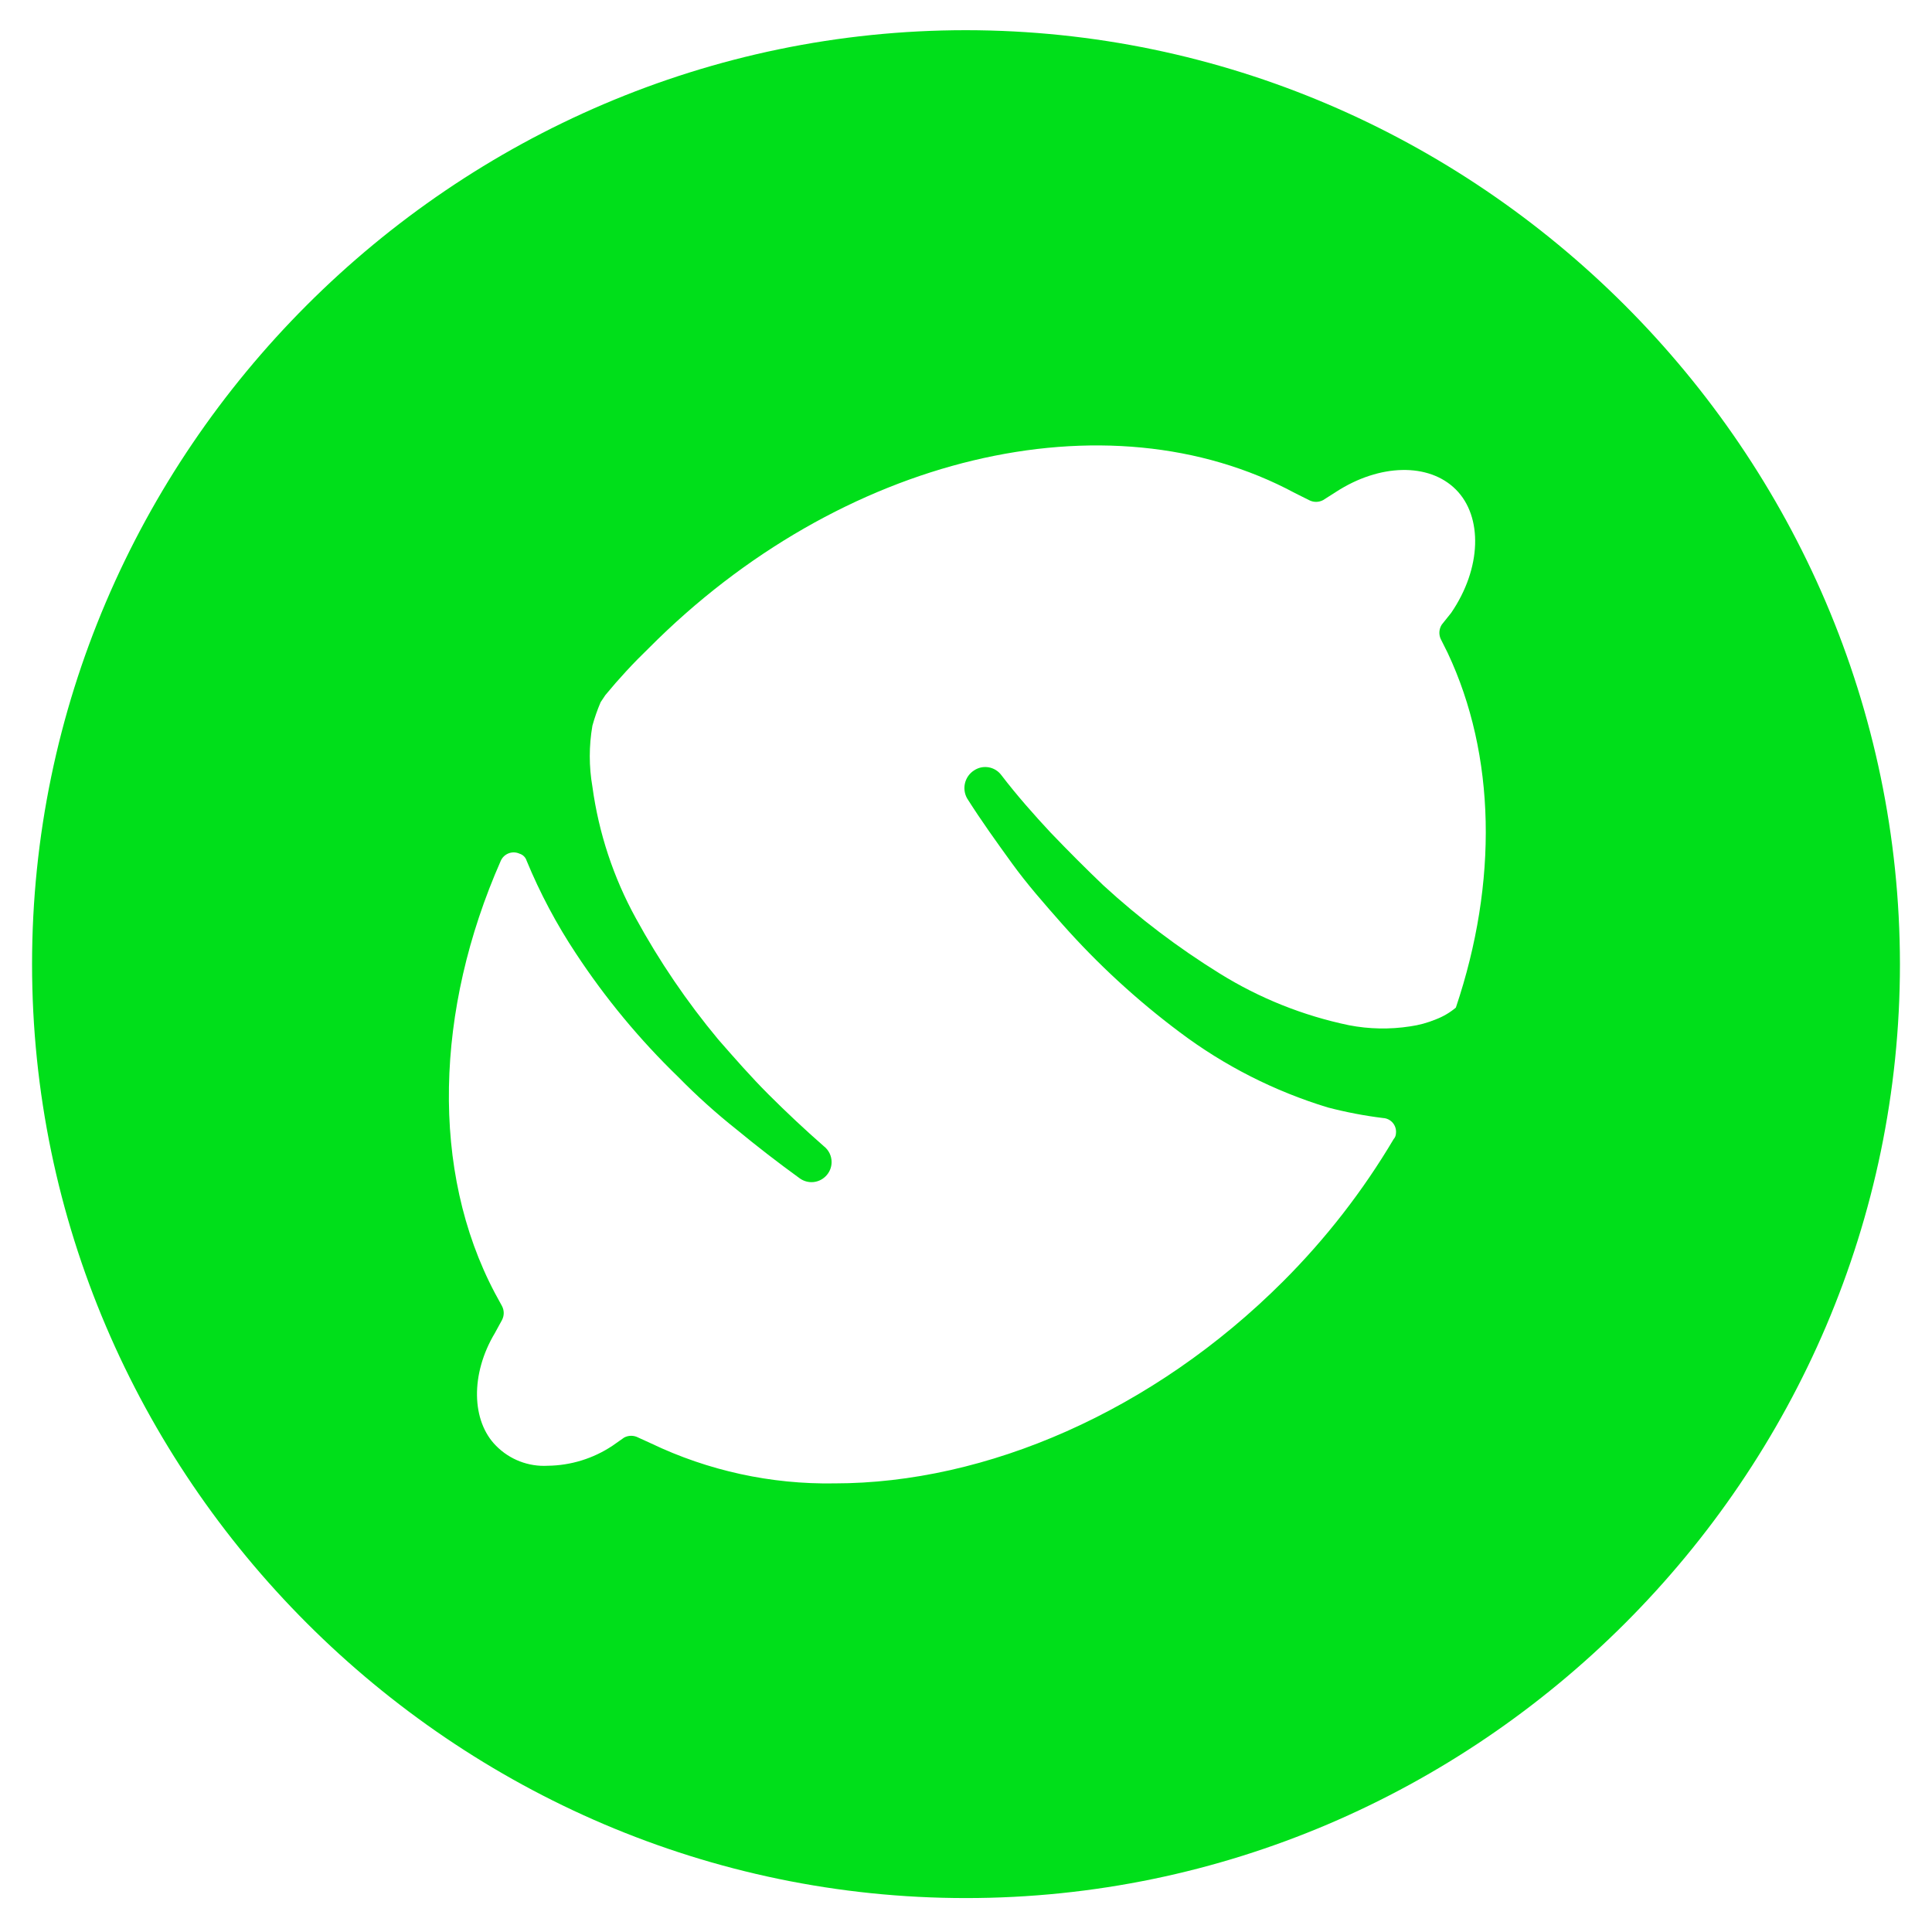
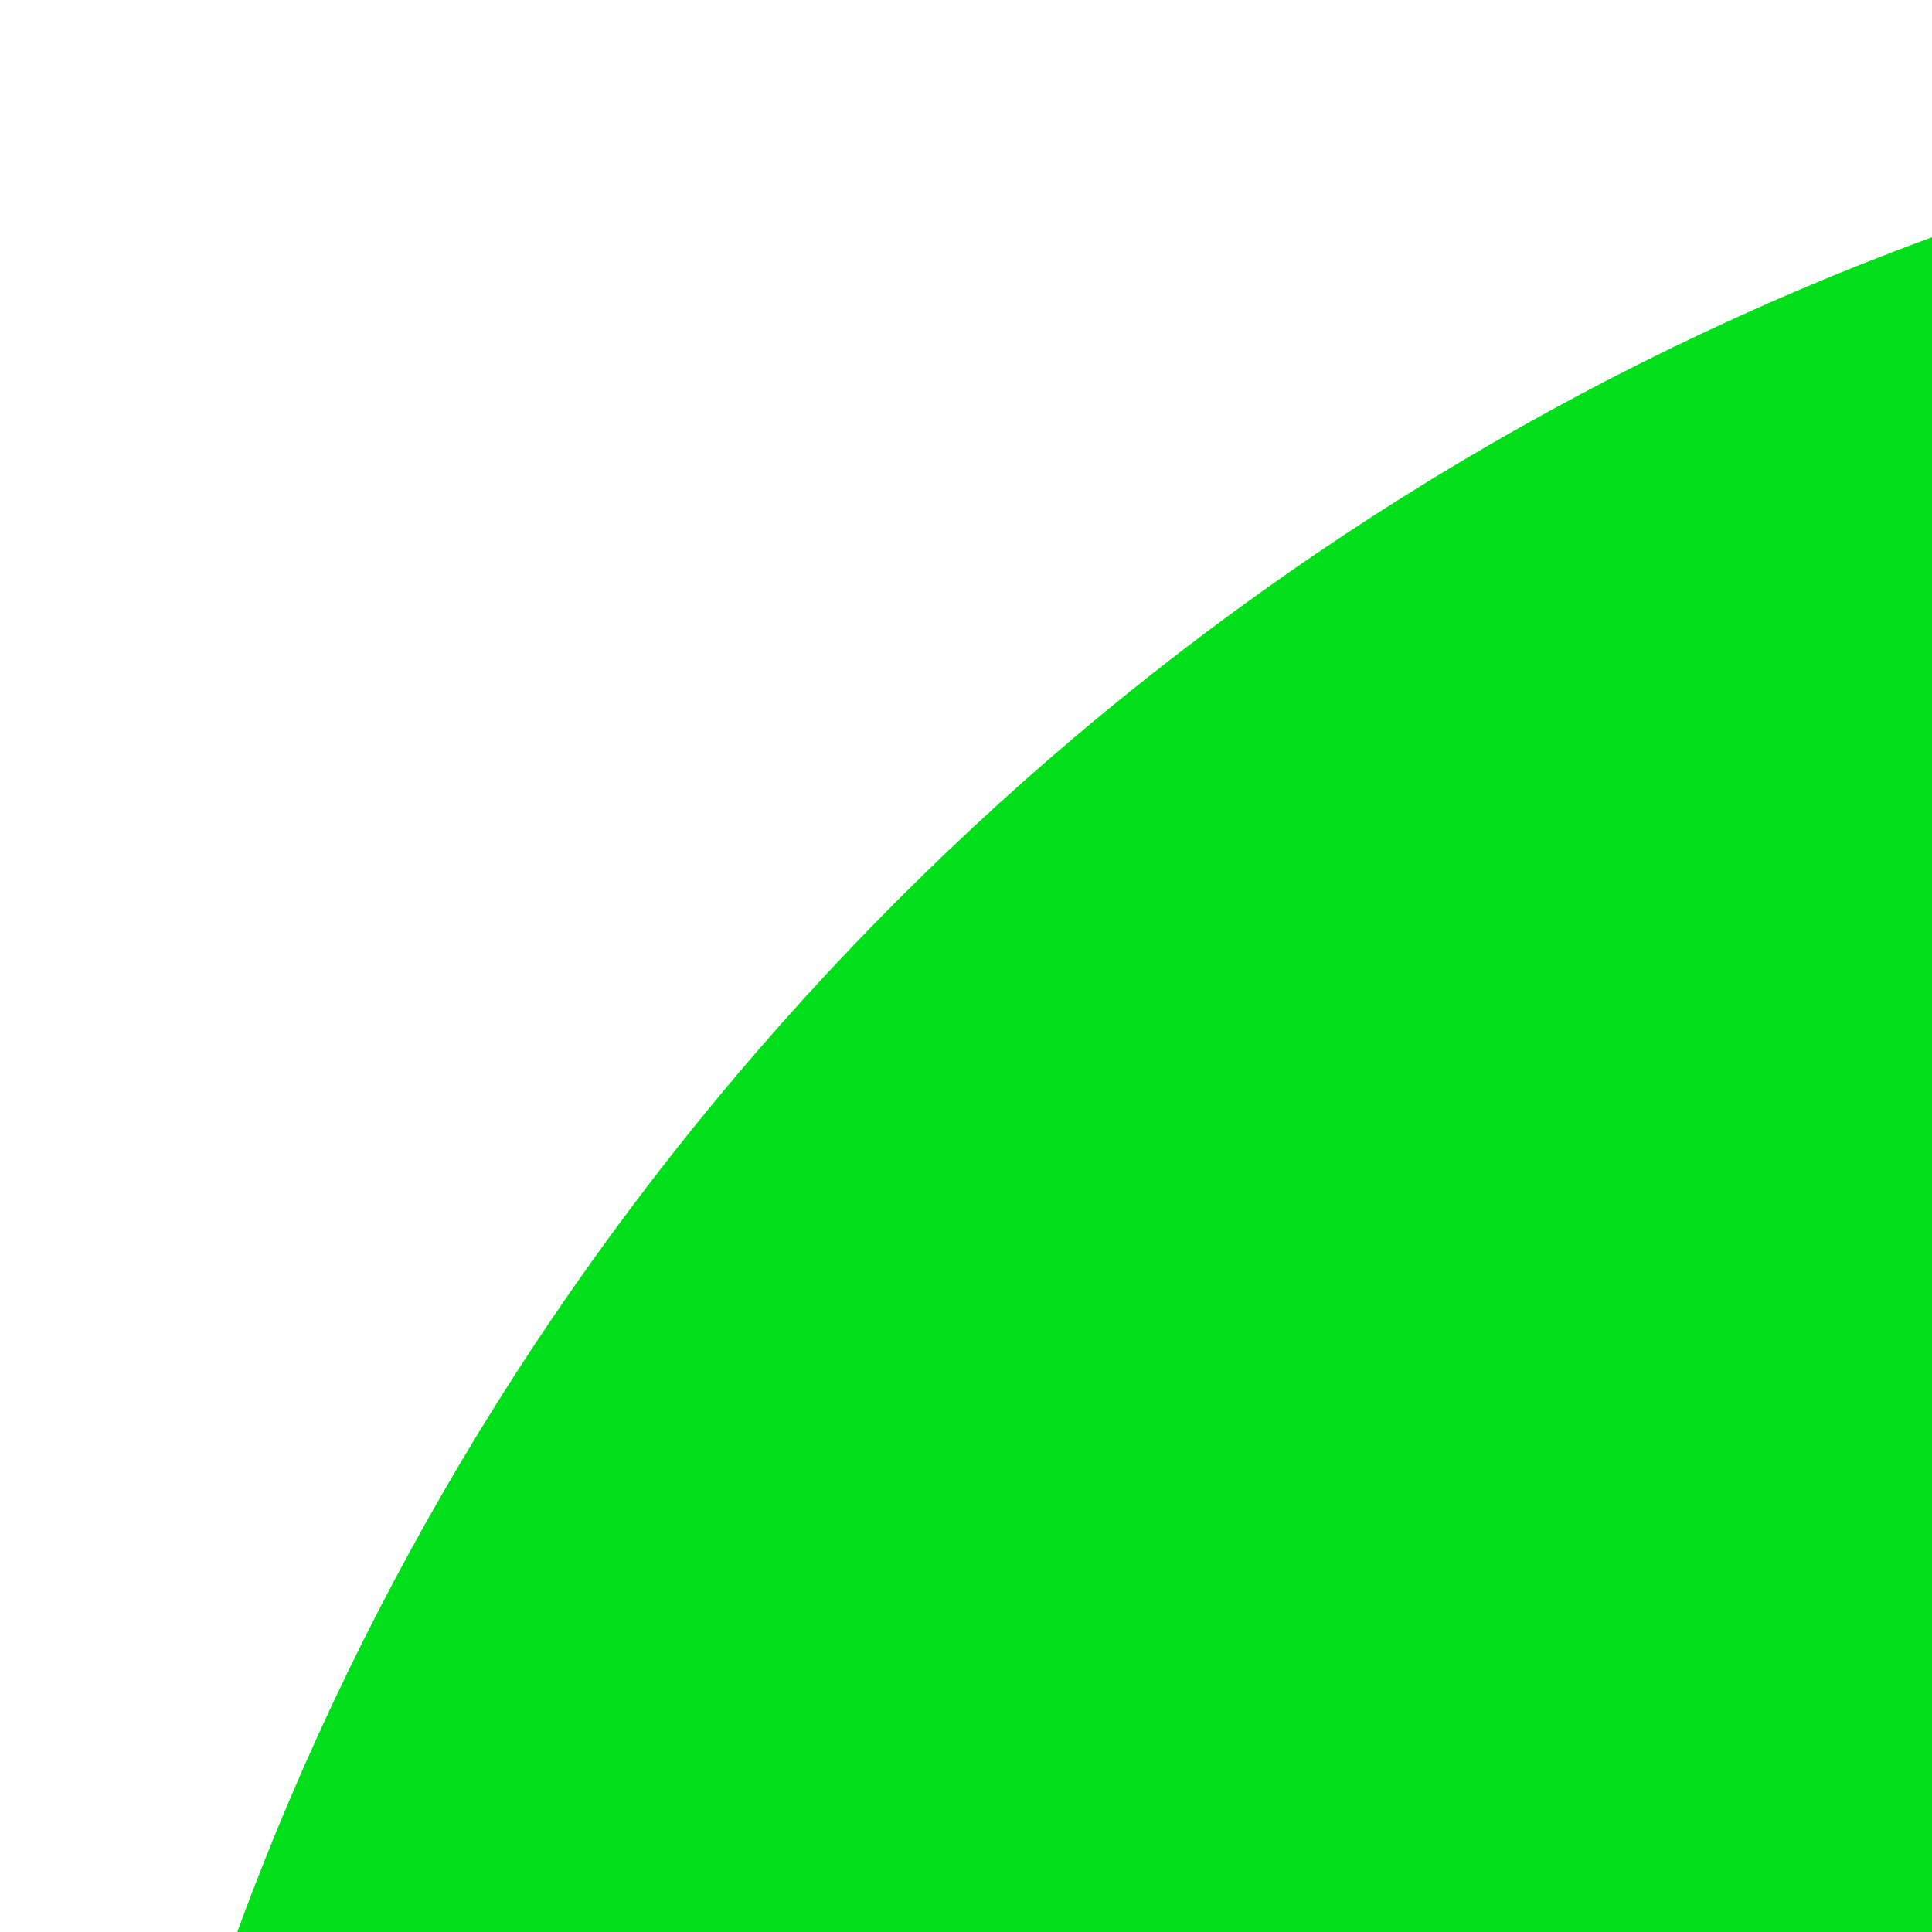
<svg xmlns="http://www.w3.org/2000/svg" viewBox="0 0 128 128">
-   <path fill="#00df1a" fill-rule="nonzero" d="M64 2C30.056 2 2.124 29.932 2.124 63.876S30.056 125.752 64 125.752s61.876-27.932 61.876-61.876C125.846 29.943 97.933 2.03 64 2m32.456 64.756a4.6 4.6 0 0 1-1.323.778 7 7 0 0 1-1.713.467 11.8 11.8 0 0 1-4.047-.077 26.4 26.4 0 0 1-8.561-3.425 51.4 51.4 0 0 1-7.706-5.837q-1.712-1.635-3.502-3.503c-1.09-1.167-2.257-2.49-3.269-3.814a1.33 1.33 0 0 0-1.79-.31 1.39 1.39 0 0 0-.467 1.867c.934 1.479 1.946 2.88 2.957 4.28s2.18 2.725 3.347 4.048a52 52 0 0 0 7.783 7.16 31.6 31.6 0 0 0 9.807 4.982 28 28 0 0 0 3.658.7.91.91 0 0 1 .856 1.012.6.6 0 0 1-.156.39 47.7 47.7 0 0 1-7.316 9.417c-8.639 8.64-19.691 13.387-29.731 13.387a27.1 27.1 0 0 1-12.142-2.646l-.856-.39a.99.99 0 0 0-.934 0l-.778.546a7.9 7.9 0 0 1-4.281 1.322 4.45 4.45 0 0 1-3.425-1.322c-1.634-1.635-1.712-4.748-.078-7.473l.467-.855a.99.99 0 0 0 0-.935l-.467-.856c-4.28-8.094-3.97-18.757.39-28.642a.934.934 0 0 1 1.245-.467.7.7 0 0 1 .467.467 36 36 0 0 0 3.269 6.149 48.5 48.5 0 0 0 6.771 8.172 42 42 0 0 0 3.892 3.503 83 83 0 0 0 4.125 3.19 1.34 1.34 0 0 0 .817.28c.73 0 1.331-.6 1.331-1.33a1.33 1.33 0 0 0-.514-1.05c-1.245-1.09-2.49-2.258-3.658-3.425s-2.257-2.413-3.346-3.658a50.123 50.124 0 0 1-5.449-8.017 25.1 25.1 0 0 1-2.88-8.717 11.8 11.8 0 0 1 0-4.047q.22-.797.545-1.557l.312-.467a37 37 0 0 1 2.88-3.113C55.671 30.175 73.34 25.972 85.792 32.666l.934.467a.99.99 0 0 0 .934 0l.856-.545c2.88-1.868 6.149-1.946 7.939-.156s1.712 5.215-.312 8.173l-.622.778a1 1 0 0 0-.078.934l.467.934c3.19 6.771 3.347 15.177.545 23.505" />
+   <path fill="#00df1a" fill-rule="nonzero" d="M191.854 4.385c-102.842 0-187.47 84.628-187.47 187.47s84.628 187.47 187.47 187.47 187.47-84.628 187.47-187.47c-.09-102.809-84.661-187.38-187.47-187.47m98.334 196.195a14 14 0 0 1-4.01 2.358 21.2 21.2 0 0 1-5.188 1.415 35.6 35.6 0 0 1-12.262-.236 80 80 0 0 1-25.938-10.376 155.635 155.636 0 0 1-23.346-17.686q-5.188-4.952-10.61-10.61c-3.303-3.539-6.84-7.547-9.905-11.556a4.023 4.023 0 0 0-5.424-.943 4.214 4.214 0 0 0-1.415 5.66c2.83 4.48 5.895 8.724 8.96 12.969s6.604 8.254 10.14 12.262a158 158 0 0 0 23.581 21.694 95.8 95.8 0 0 0 29.713 15.092 84 84 0 0 0 11.083 2.123 2.75 2.75 0 0 1 2.594 3.066 1.8 1.8 0 0 1-.472 1.179 144.552 144.553 0 0 1-22.166 28.533c-26.175 26.175-59.66 40.56-90.08 40.56a82.04 82.04 0 0 1-36.786-8.018l-2.595-1.18a3 3 0 0 0-2.83 0l-2.357 1.652a23.96 23.96 0 0 1-12.97 4.008 13.5 13.5 0 0 1-10.375-4.008c-4.952-4.952-5.188-14.385-.236-22.64l1.415-2.592a3 3 0 0 0 0-2.83l-1.415-2.595c-12.97-24.524-12.027-56.83 1.18-86.778a2.83 2.83 0 0 1 3.772-1.414 2.12 2.12 0 0 1 1.415 1.414 108.5 108.5 0 0 0 9.904 18.63 147 147 0 0 0 20.516 24.76 127 127 0 0 0 11.79 10.611 251 251 0 0 0 12.498 9.668 4.05 4.05 0 0 0 2.476.85c2.213 0 4.032-1.82 4.032-4.033a4.04 4.04 0 0 0-1.556-3.183c-3.773-3.302-7.546-6.84-11.083-10.376s-6.839-7.31-10.14-11.084a151.862 151.863 0 0 1-16.507-24.288 76 76 0 0 1-8.725-26.41 35.7 35.7 0 0 1 0-12.263q.668-2.415 1.651-4.717l.943-1.414a113 113 0 0 1 8.725-9.433c38.437-38.672 91.966-51.406 129.696-31.127l2.83 1.415a3 3 0 0 0 2.83 0l2.594-1.65c8.724-5.66 18.629-5.896 24.053-.472s5.187 15.8-.944 24.76l-1.887 2.358a3.05 3.05 0 0 0-.235 2.83l1.414 2.83c9.668 20.516 10.14 45.982 1.652 71.215" />
</svg>
